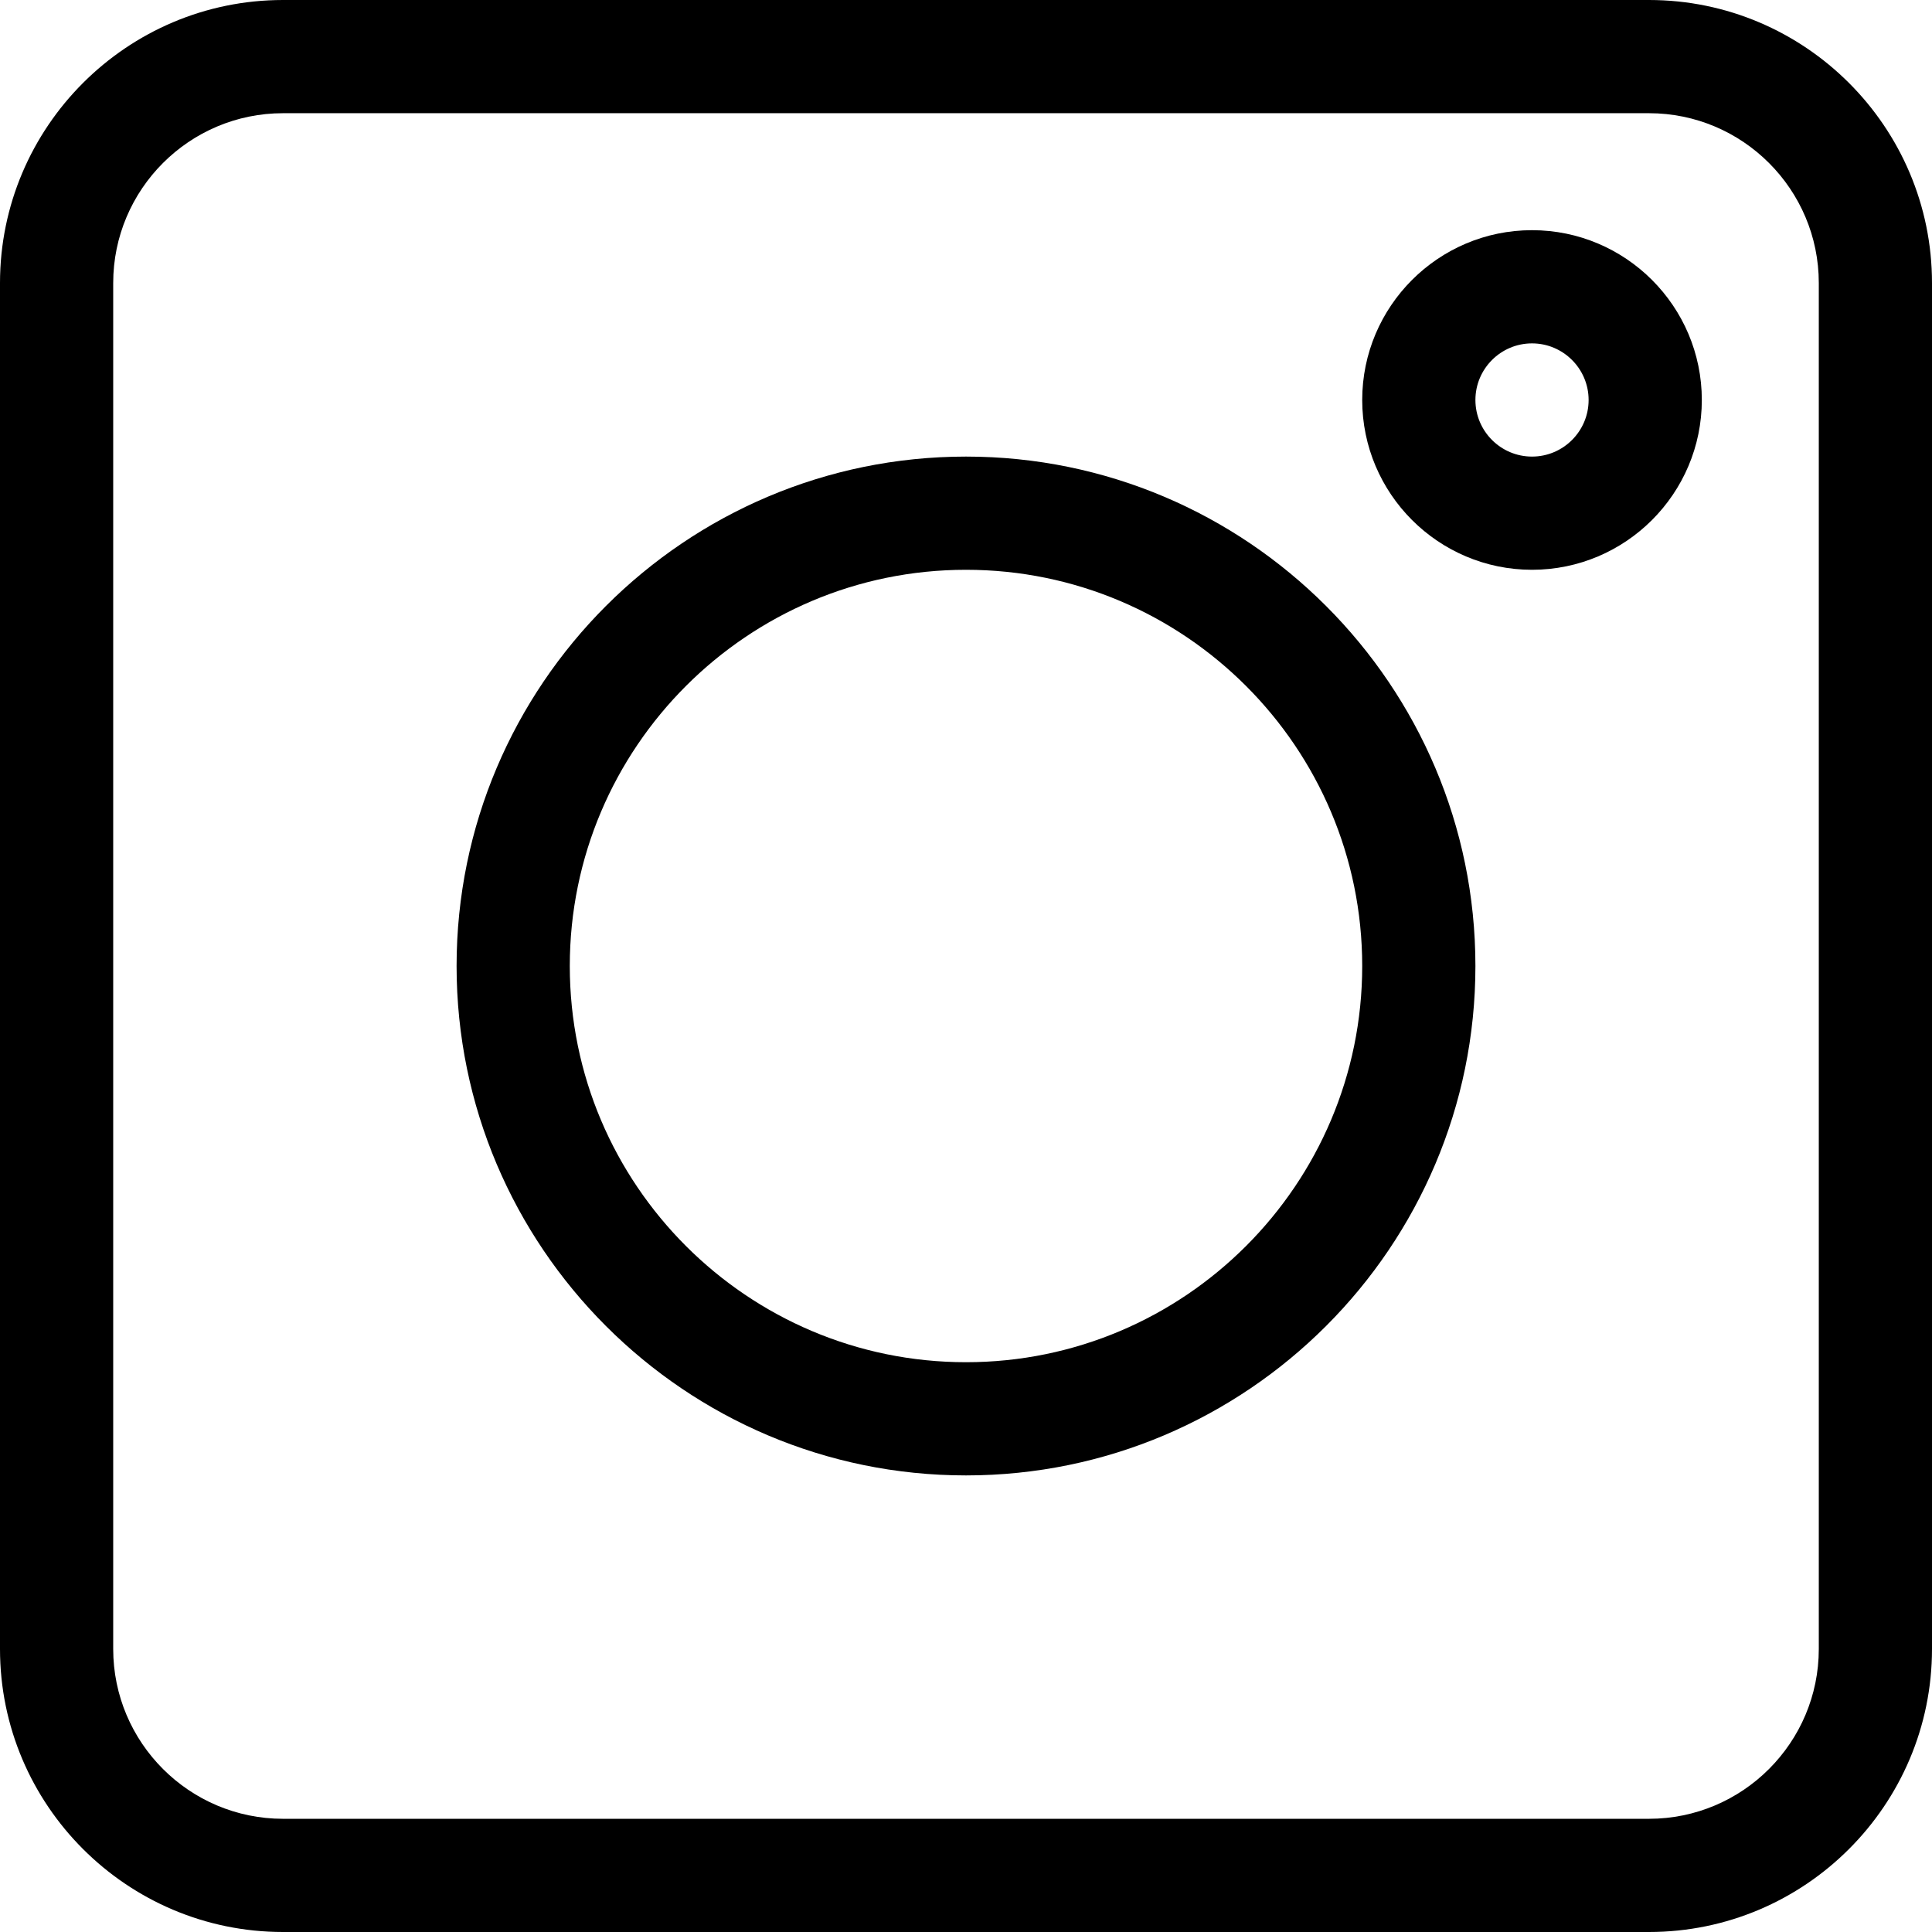
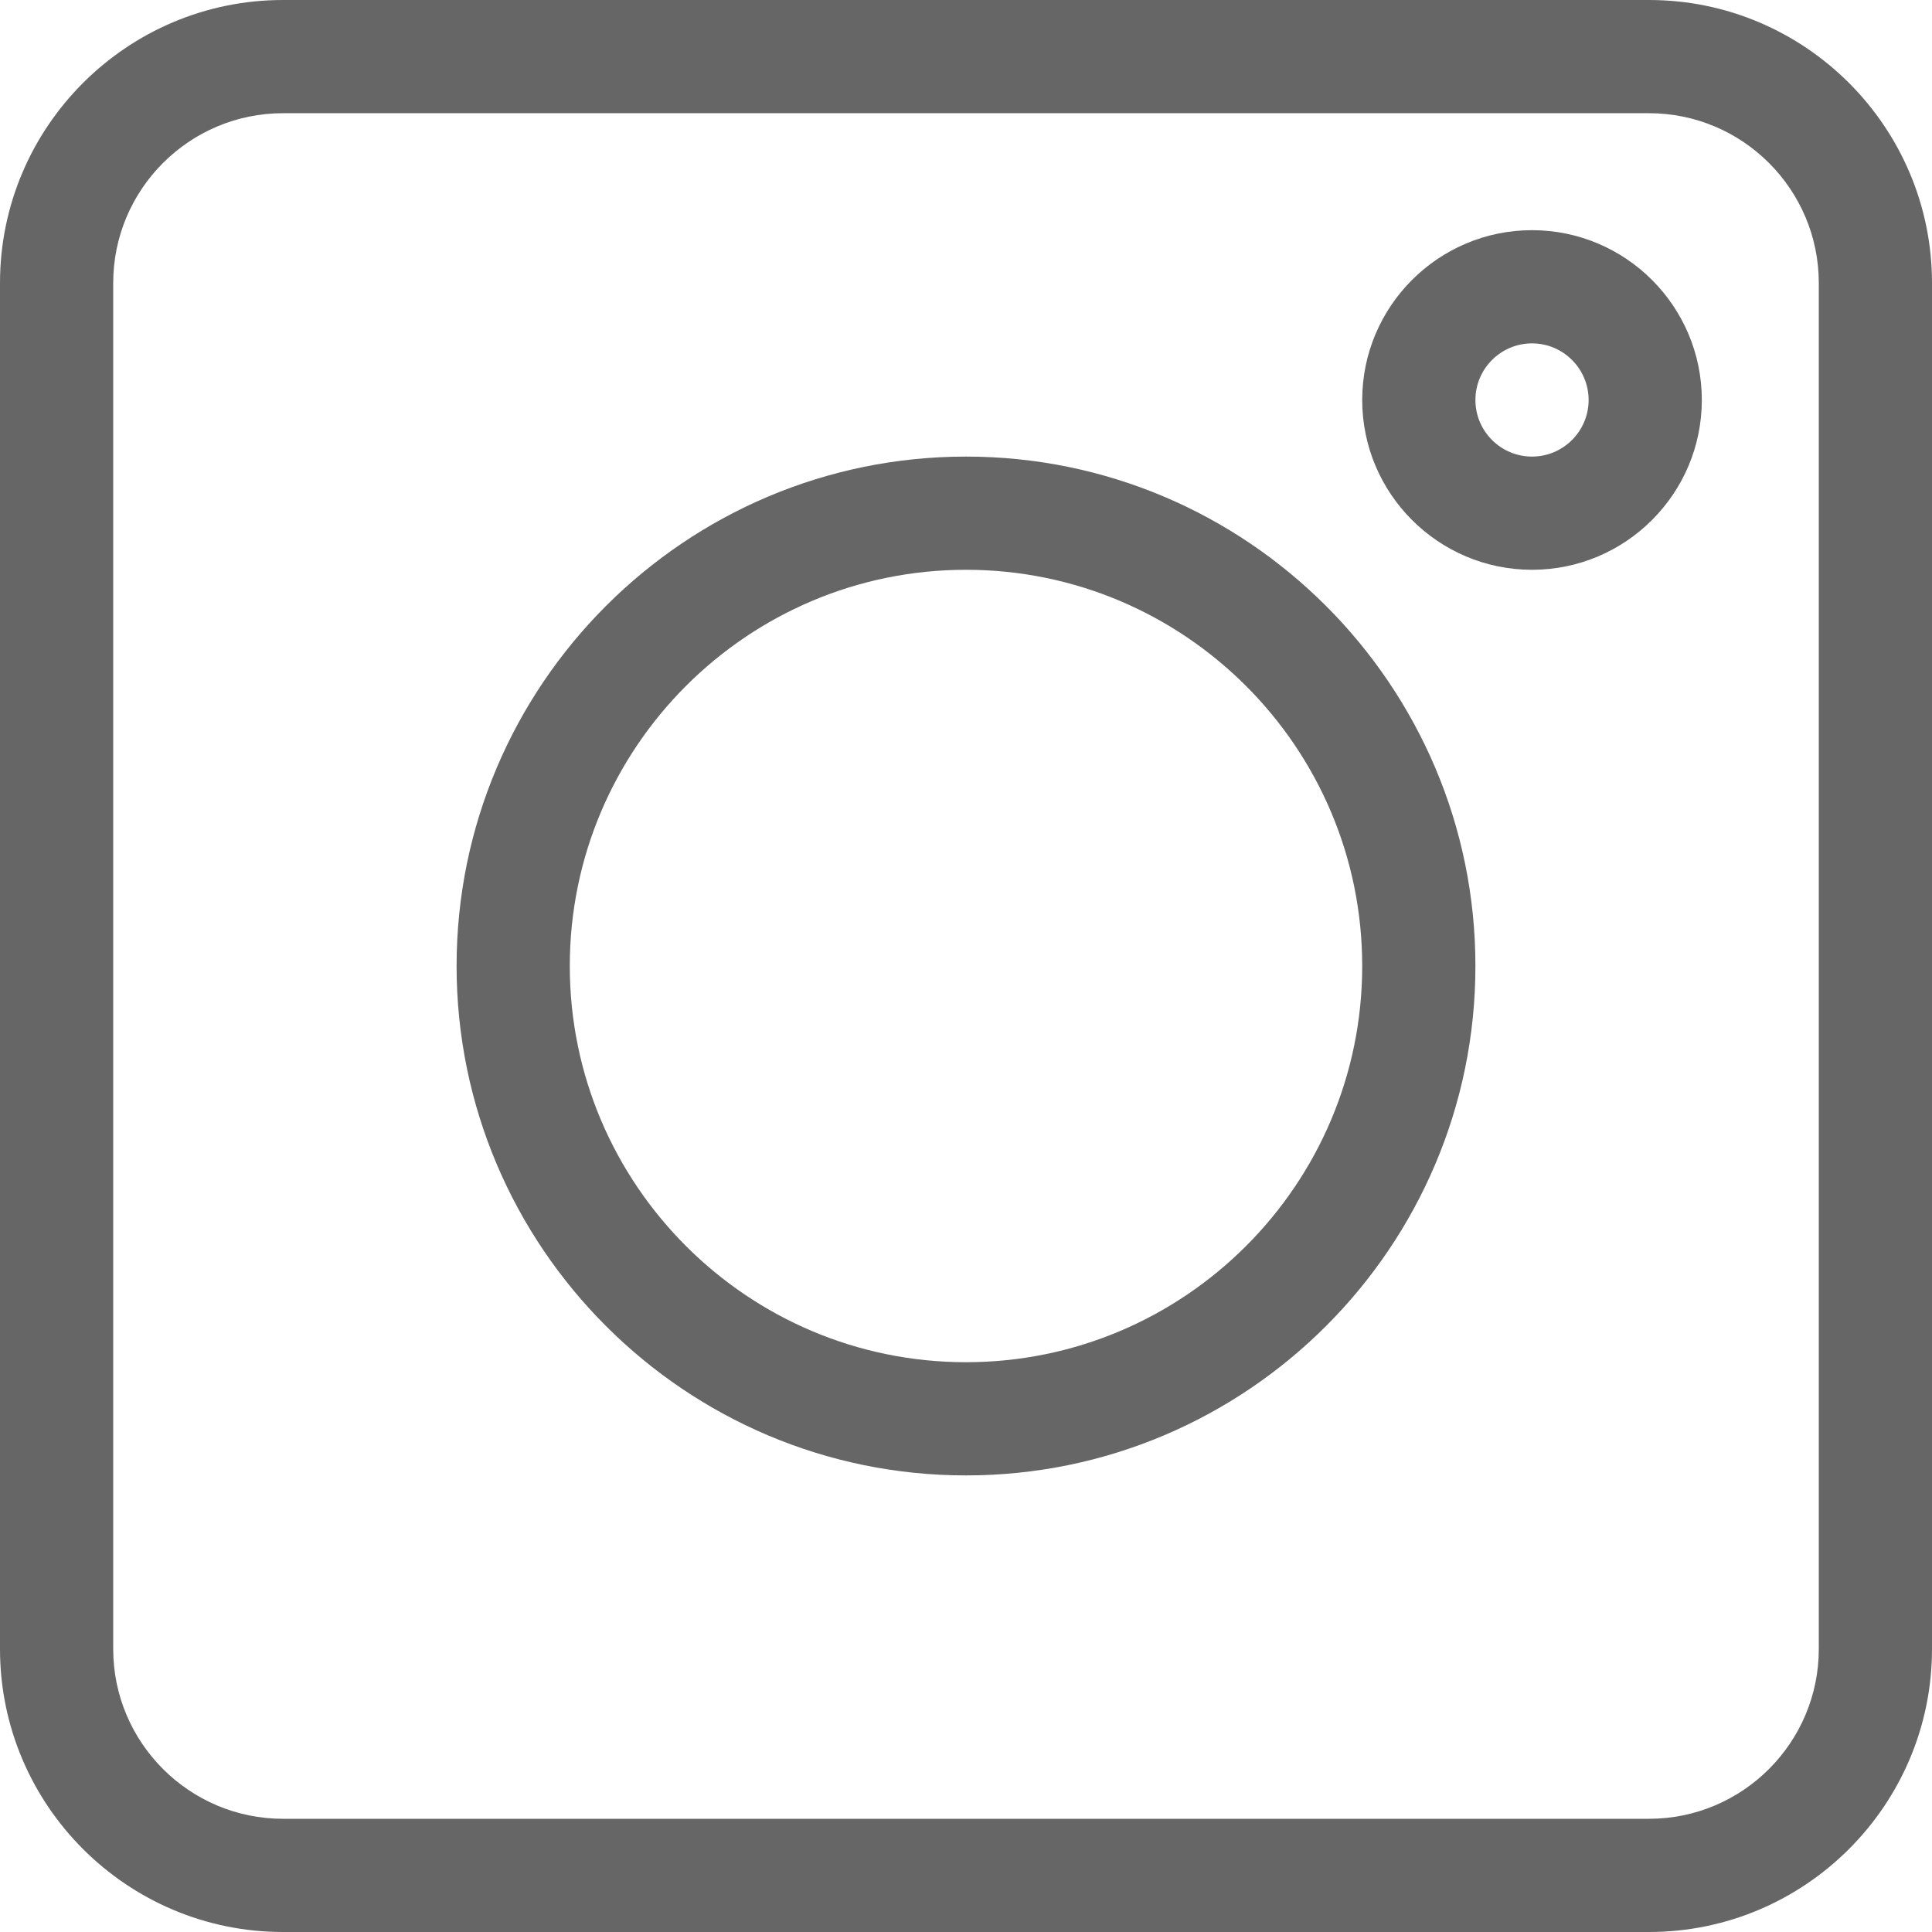
<svg xmlns="http://www.w3.org/2000/svg" viewBox="0 0 512 512">
-   <path d="m75 512h362c41.355 0 75-33.645 75-75v-362c0-41.355-33.645-75-75-75h-362c-41.355 0-75 33.645-75 75v362c0 41.355 33.645 75 75 75zm-45-437c0-24.812 20.188-45 45-45h362c24.812 0 45 20.188 45 45v362c0 24.812-20.188 45-45 45h-362c-24.812 0-45-20.188-45-45zm0 0" />
-   <path d="m256 391c74.438 0 135-60.562 135-135s-60.562-135-135-135-135 60.562-135 135 60.562 135 135 135zm0-240c57.898 0 105 47.102 105 105s-47.102 105-105 105-105-47.102-105-105 47.102-105 105-105zm0 0" />
-   <path d="m406 151c24.812 0 45-20.188 45-45s-20.188-45-45-45-45 20.188-45 45 20.188 45 45 45zm0-60c8.27 0 15 6.73 15 15s-6.73 15-15 15-15-6.73-15-15 6.73-15 15-15zm0 0" />
+   <path fill="#666666" d="m75 512h362c41.355 0 75-33.645 75-75v-362c0-41.355-33.645-75-75-75h-362c-41.355 0-75 33.645-75 75v362c0 41.355 33.645 75 75 75zm-45-437c0-24.812 20.188-45 45-45h362c24.812 0 45 20.188 45 45v362c0 24.812-20.188 45-45 45h-362c-24.812 0-45-20.188-45-45zm0 0" />
+   <path fill="#666666" d="m256 391c74.438 0 135-60.562 135-135s-60.562-135-135-135-135 60.562-135 135 60.562 135 135 135zm0-240c57.898 0 105 47.102 105 105s-47.102 105-105 105-105-47.102-105-105 47.102-105 105-105zm0 0" />
+   <path fill="#666666" d="m406 151c24.812 0 45-20.188 45-45s-20.188-45-45-45-45 20.188-45 45 20.188 45 45 45zm0-60c8.27 0 15 6.73 15 15s-6.73 15-15 15-15-6.73-15-15 6.73-15 15-15zm0 0" />
</svg>
